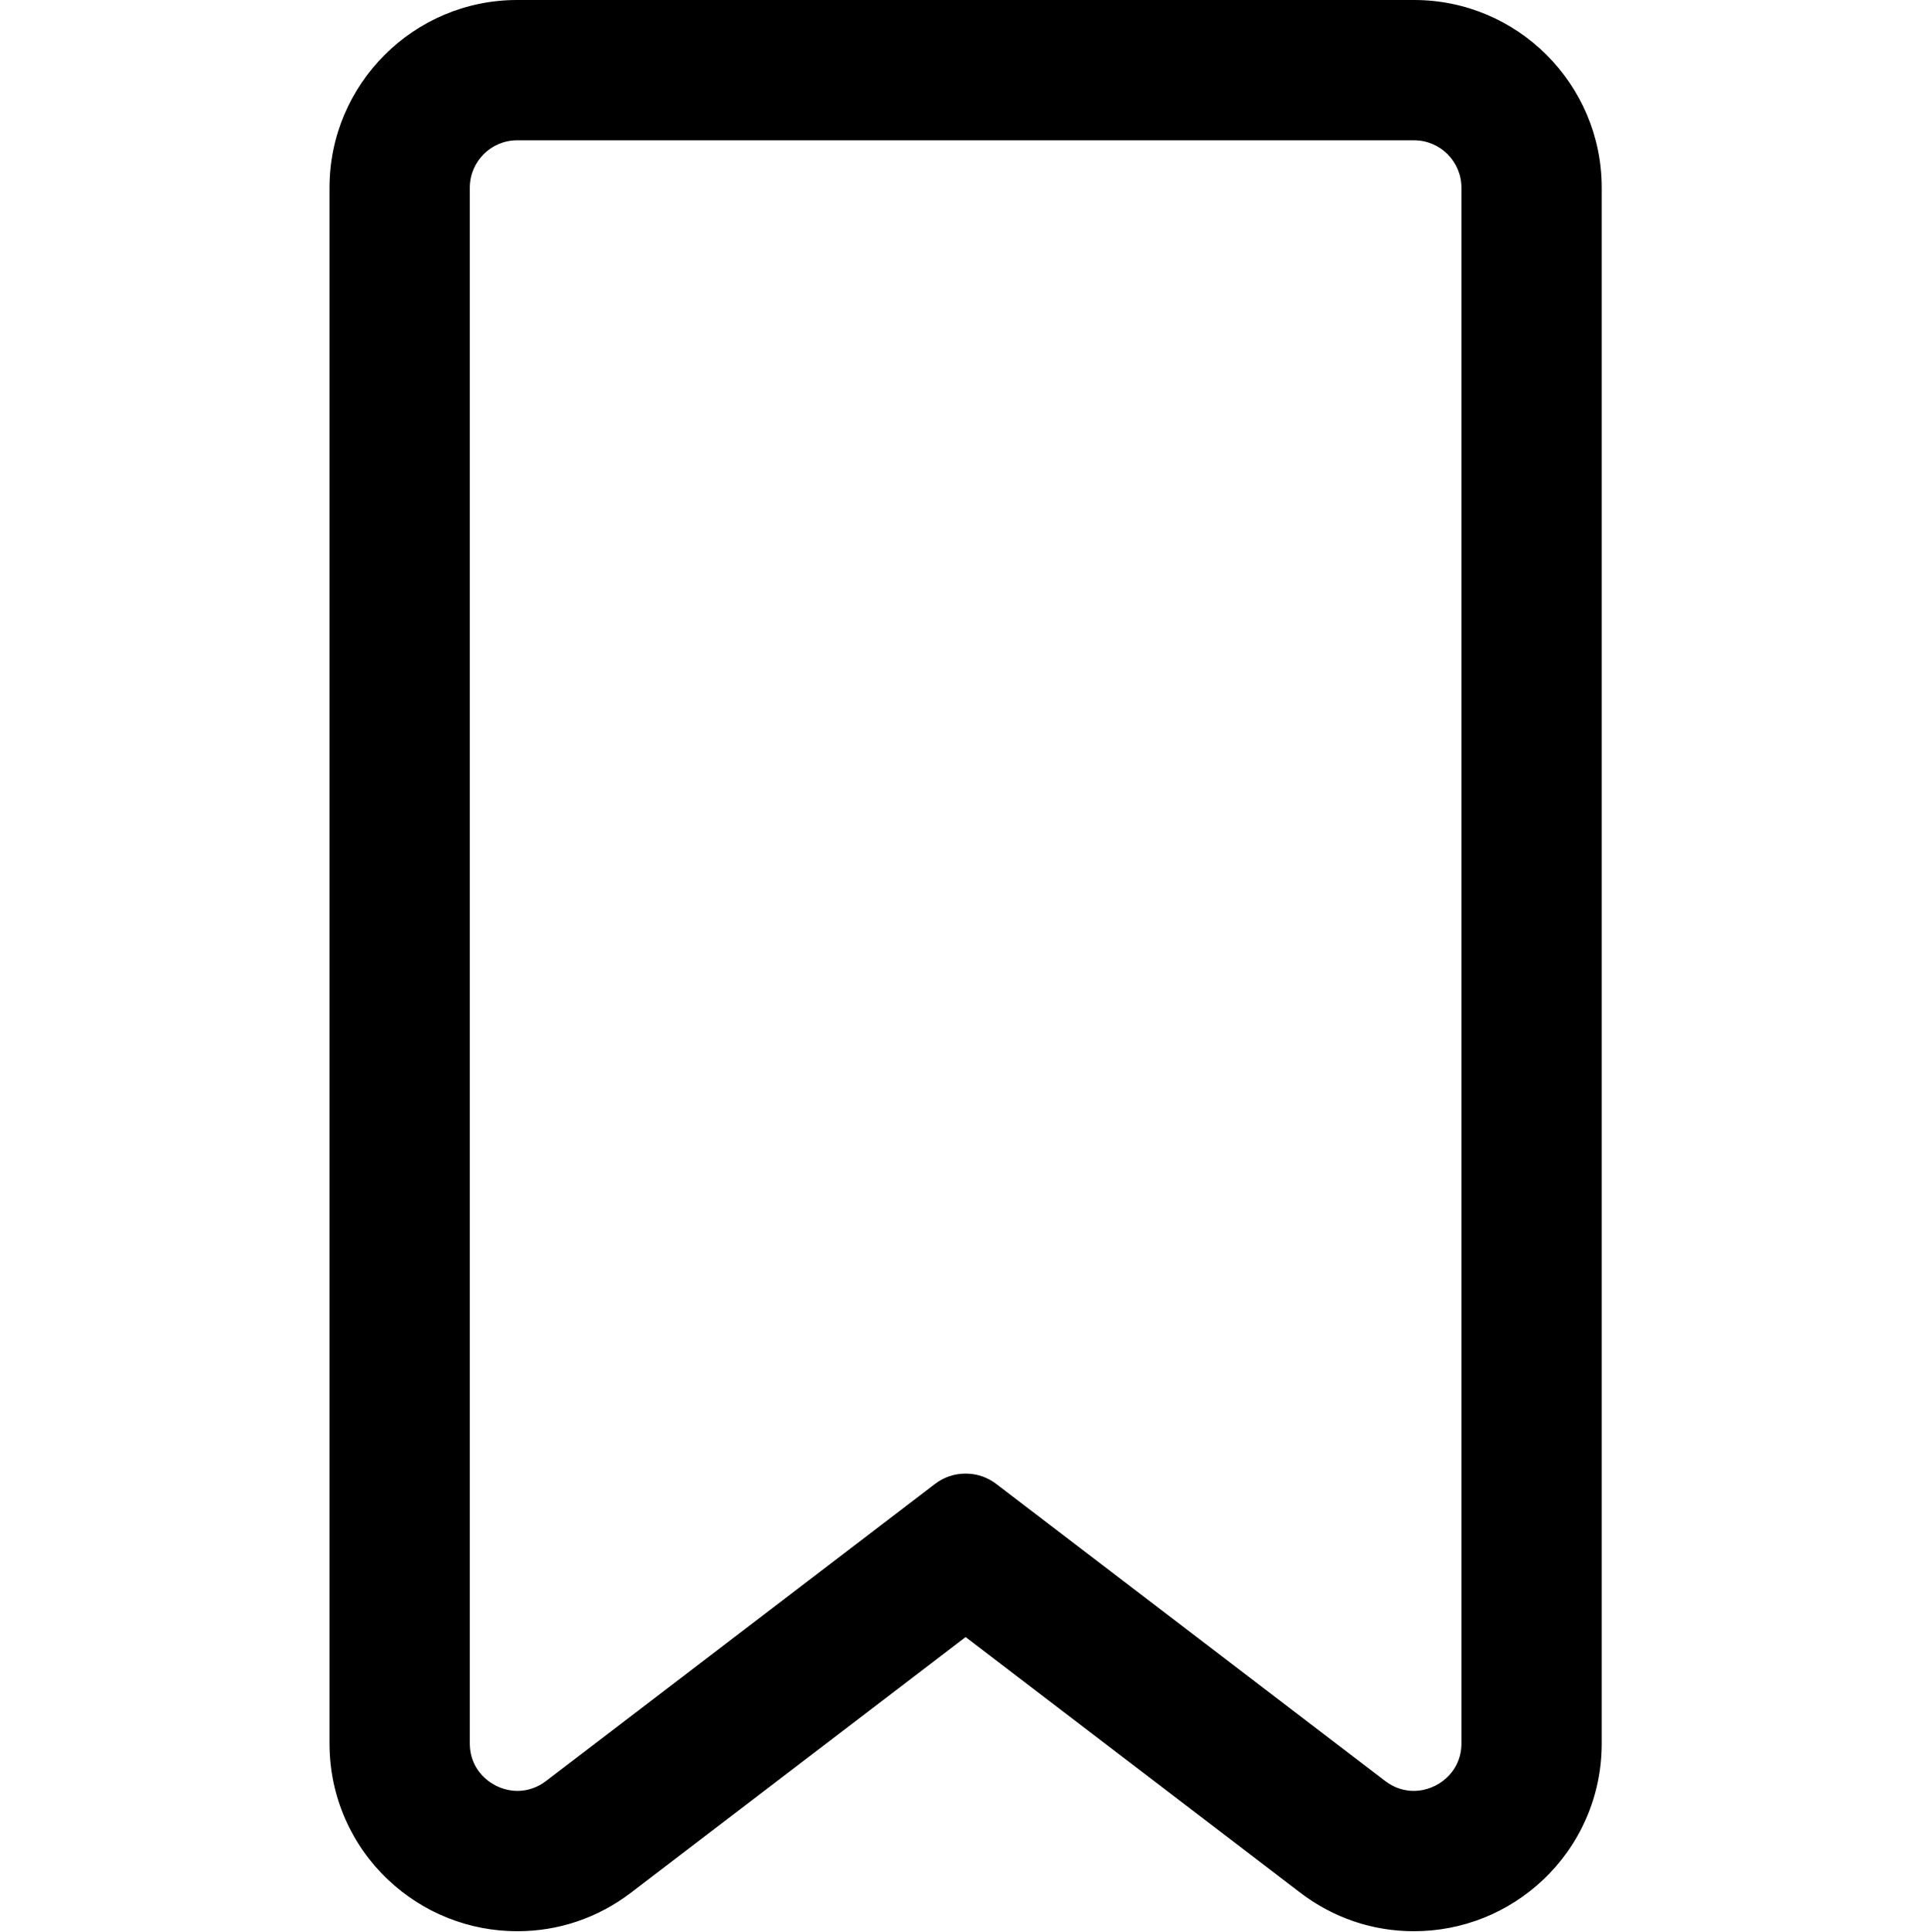
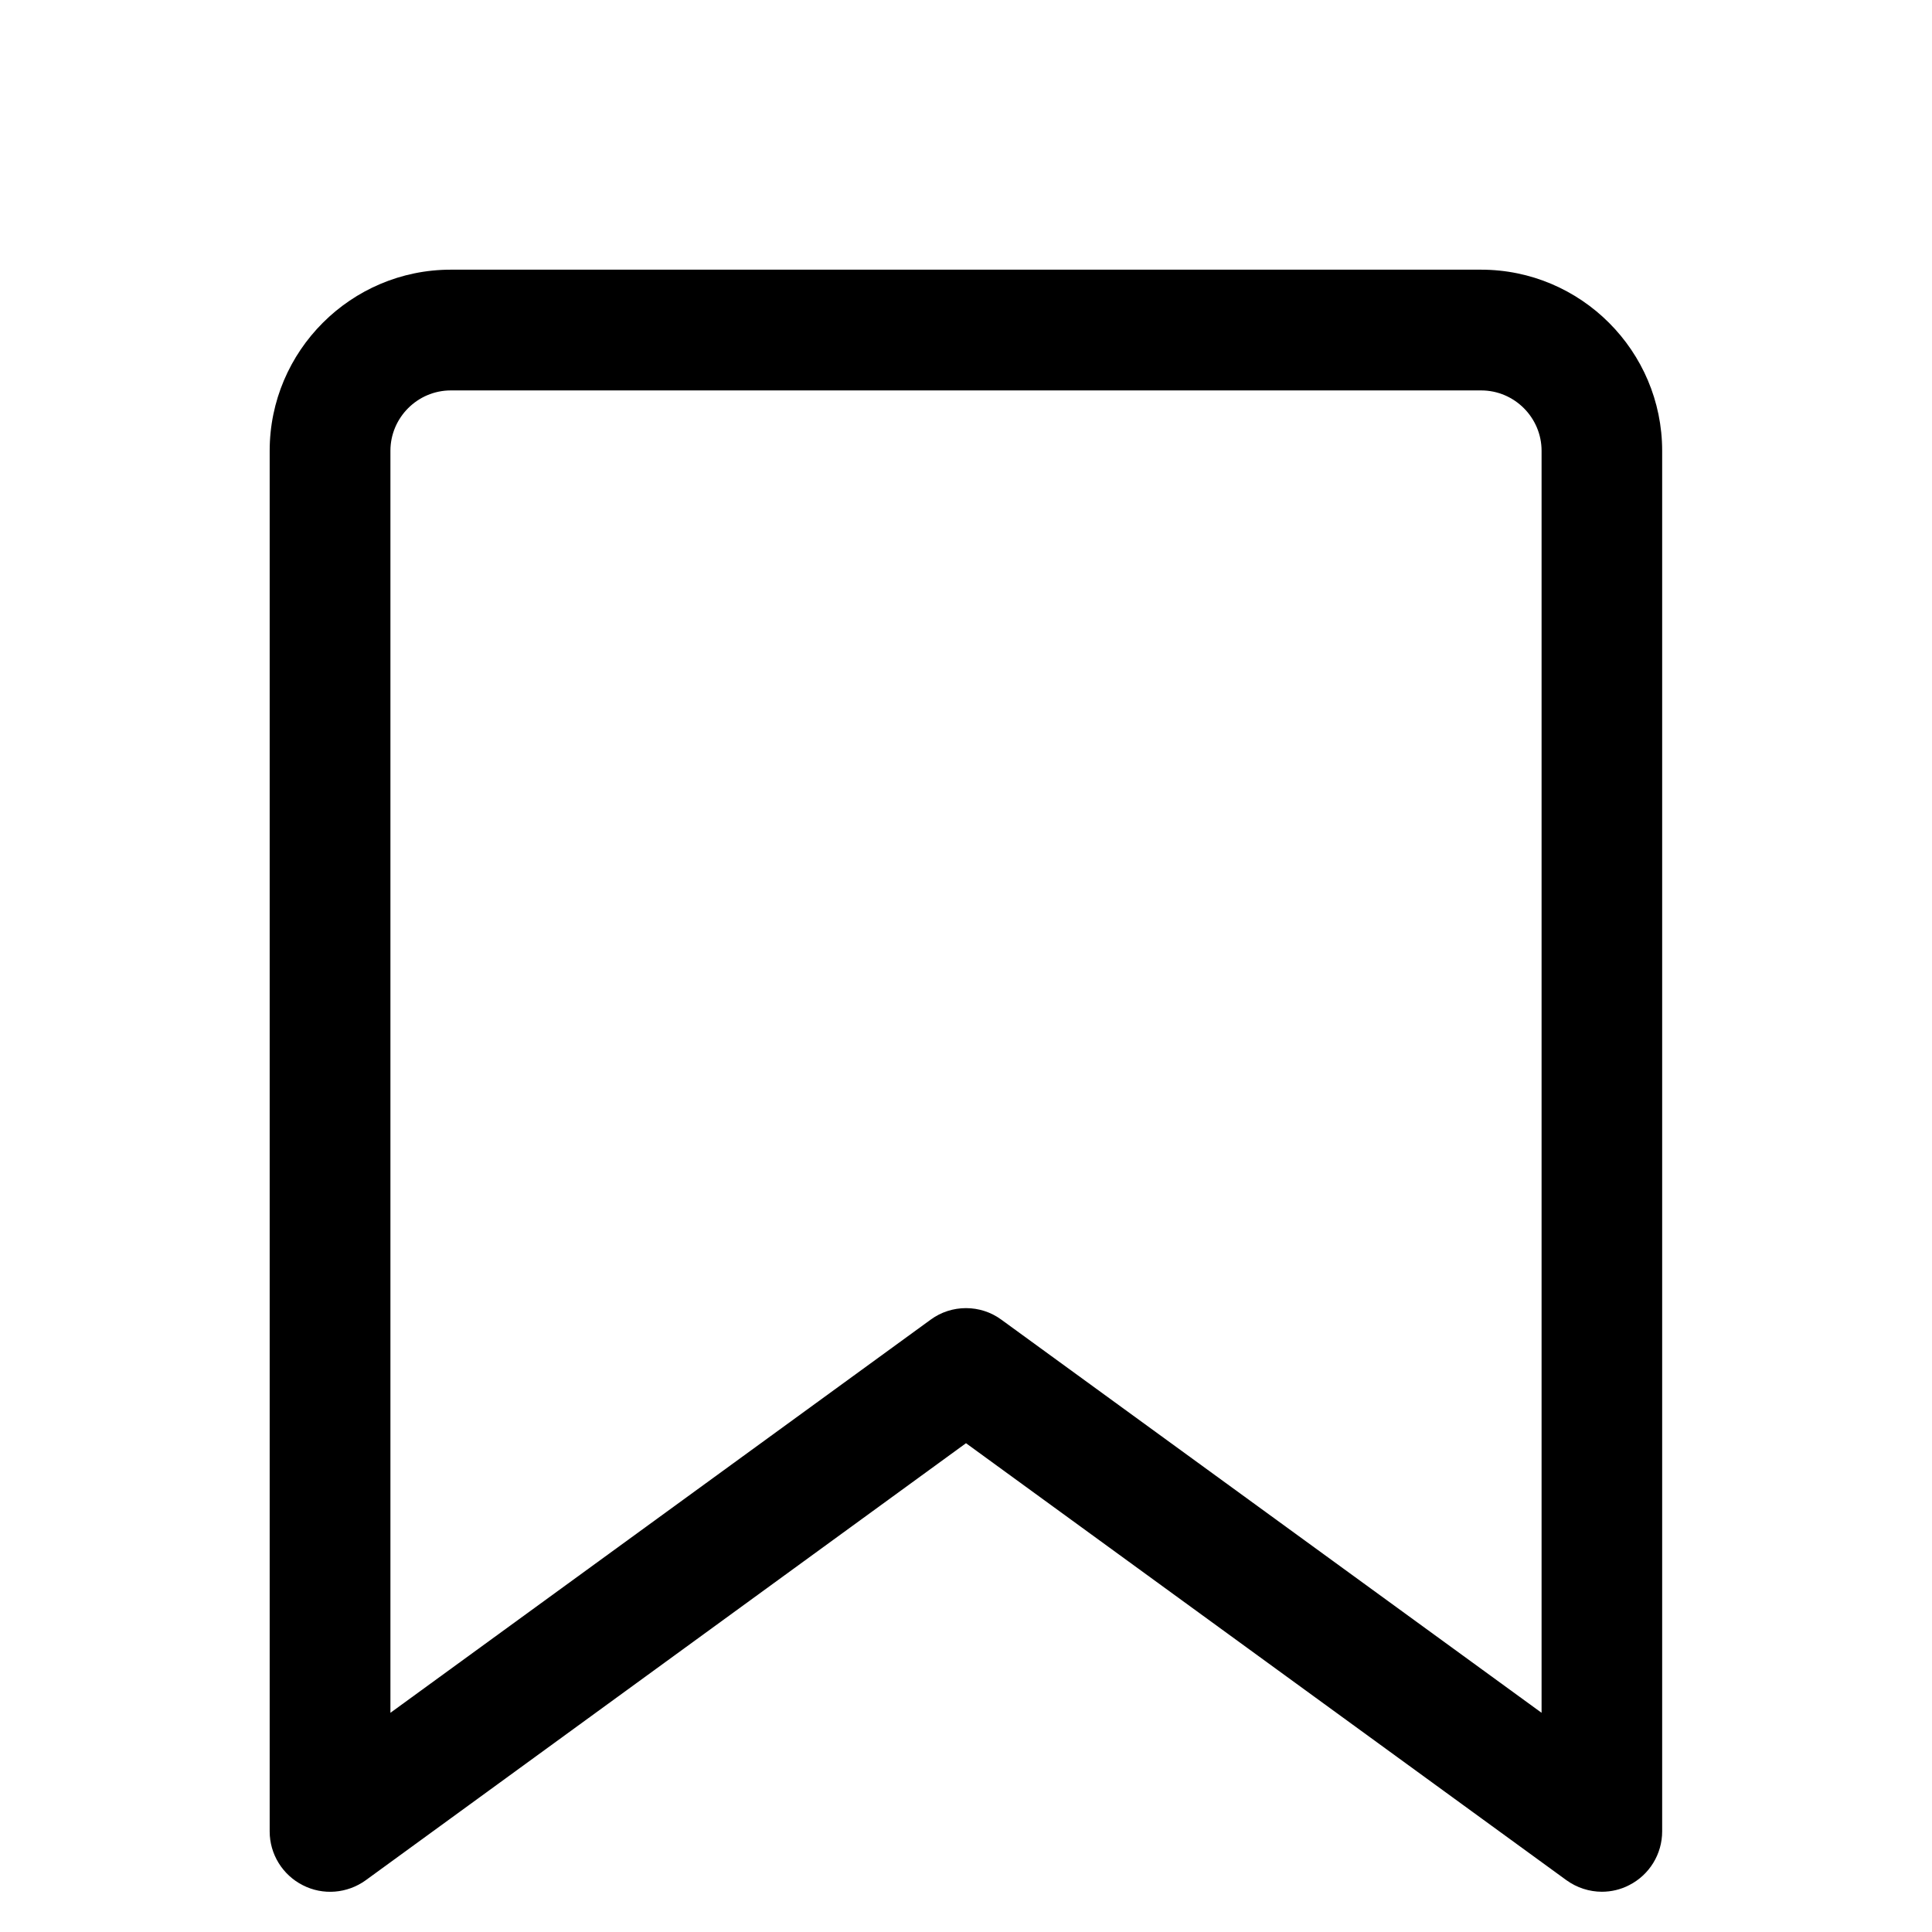
- <svg xmlns="http://www.w3.org/2000/svg" version="1.1" id="Capa_1" x="0px" y="0px" width="603.511px" height="603.511px" viewBox="0 0 603.511 603.511" style="enable-background:new 0 0 603.511 603.511;" xml:space="preserve">
-   <g>
-     <g>
-       <path d="M103.468,58.64v486.202c0,8.186,1.659,16.096,4.931,23.513c3.116,7.063,7.548,13.345,13.173,18.669    c10.894,10.31,25.135,15.987,40.101,15.987c12.797,0,24.977-4.138,35.224-11.963l104.859-80.09l104.857,80.089    c10.247,7.826,22.428,11.963,35.225,11.963c14.967,0,29.208-5.678,40.102-15.988c5.624-5.323,10.057-11.604,13.172-18.667    c3.272-7.417,4.932-15.328,4.932-23.514V58.64c0-32.059-26.081-58.14-58.14-58.14H161.608    C129.549,0.5,103.468,26.582,103.468,58.64z M457.204,58.64v486.202c0,9.071-7.442,15.329-15.365,15.329    c-3.144,0-6.361-0.985-9.222-3.169l-121.574-92.856c-2.742-2.094-6.014-3.141-9.287-3.141c-3.273,0-6.545,1.047-9.287,3.141    l-121.574,92.855c-2.859,2.185-6.079,3.169-9.222,3.169c-7.923,0-15.365-6.257-15.365-15.328V58.64c0-8.45,6.85-15.3,15.3-15.3    h280.296C450.354,43.34,457.204,50.19,457.204,58.64z" />
-       <path d="M161.673,603.511c-15.094,0-29.458-5.727-40.444-16.124c-5.674-5.37-10.144-11.705-13.287-18.83    c-3.3-7.48-4.974-15.459-4.974-23.715V58.64c0-32.334,26.306-58.64,58.64-58.64h280.295c32.334,0,58.64,26.306,58.64,58.64    v486.201c0,8.256-1.674,16.234-4.975,23.716c-3.141,7.122-7.611,13.457-13.285,18.828c-10.986,10.398-25.351,16.125-40.445,16.125    c-12.907,0-25.193-4.172-35.528-12.065l-104.554-79.857l-104.555,79.858C186.864,599.339,174.579,603.511,161.673,603.511z     M161.608,1c-31.783,0-57.64,25.857-57.64,57.64v486.202c0,8.116,1.645,15.959,4.889,23.311    c3.089,7.003,7.483,13.229,13.06,18.508c10.8,10.222,24.919,15.851,39.757,15.851c12.685,0,24.76-4.102,34.921-11.86    l105.162-80.321l0.304,0.231l104.857,80.089c10.159,7.759,22.234,11.86,34.921,11.86c14.838,0,28.958-5.63,39.758-15.852    c5.577-5.279,9.971-11.505,13.059-18.506c3.244-7.353,4.889-15.196,4.889-23.312V58.64c0-31.783-25.857-57.64-57.64-57.64H161.608    z M441.839,560.671c-3.428,0-6.722-1.131-9.525-3.271l-121.574-92.856c-2.603-1.987-5.709-3.038-8.983-3.038    s-6.381,1.051-8.983,3.038l-121.574,92.855c-2.801,2.141-6.095,3.271-9.525,3.271c-7.63,0-15.865-6.052-15.865-15.828V58.64    c0-8.712,7.088-15.8,15.8-15.8h280.296c8.712,0,15.8,7.088,15.8,15.8v486.202C457.704,554.619,449.469,560.671,441.839,560.671z     M301.756,460.505c3.495,0,6.812,1.121,9.591,3.243l121.574,92.856c2.628,2.006,5.711,3.066,8.918,3.066    c7.149,0,14.865-5.67,14.865-14.829V58.64c0-8.161-6.64-14.8-14.8-14.8H161.608c-8.161,0-14.8,6.639-14.8,14.8v486.202    c0,9.159,7.716,14.828,14.865,14.828c3.208,0,6.292-1.061,8.918-3.066l121.574-92.855    C294.944,461.626,298.26,460.505,301.756,460.505z" />
-     </g>
-   </g>
-   <g>
- </g>
-   <g>
- </g>
-   <g>
- </g>
-   <g>
- </g>
-   <g>
- </g>
-   <g>
- </g>
-   <g>
- </g>
-   <g>
- </g>
-   <g>
- </g>
-   <g>
- </g>
-   <g>
- </g>
-   <g>
- </g>
-   <g>
- </g>
-   <g>
- </g>
-   <g>
- </g>
+ <svg xmlns="http://www.w3.org/2000/svg" viewBox="0 0 24 24" fill="none">
+   <path d="M19.9 23.5C19.743 23.5 19.588 23.45 19.458 23.356L12 17.928L4.542 23.358C4.314 23.522 4.012 23.548 3.76 23.418C3.51 23.291 3.35 23.033 3.35 22.751V5.6C3.35 4.36 4.36 3.35 5.6 3.35H18.398C19.638 3.35 20.648 4.36 20.648 5.6V22.75C20.648 23.032 20.49 23.29 20.238 23.418C20.132 23.473 20.015 23.5 19.898 23.5H19.9ZM12 16.25C12.155 16.25 12.31 16.298 12.44 16.394L19.15 21.277V5.6C19.15 5.188 18.813 4.85 18.4 4.85H5.6C5.187 4.85 4.85 5.188 4.85 5.6V21.277L11.56 16.394C11.69 16.298 11.845 16.25 12 16.25Z" fill="black" />
</svg>
